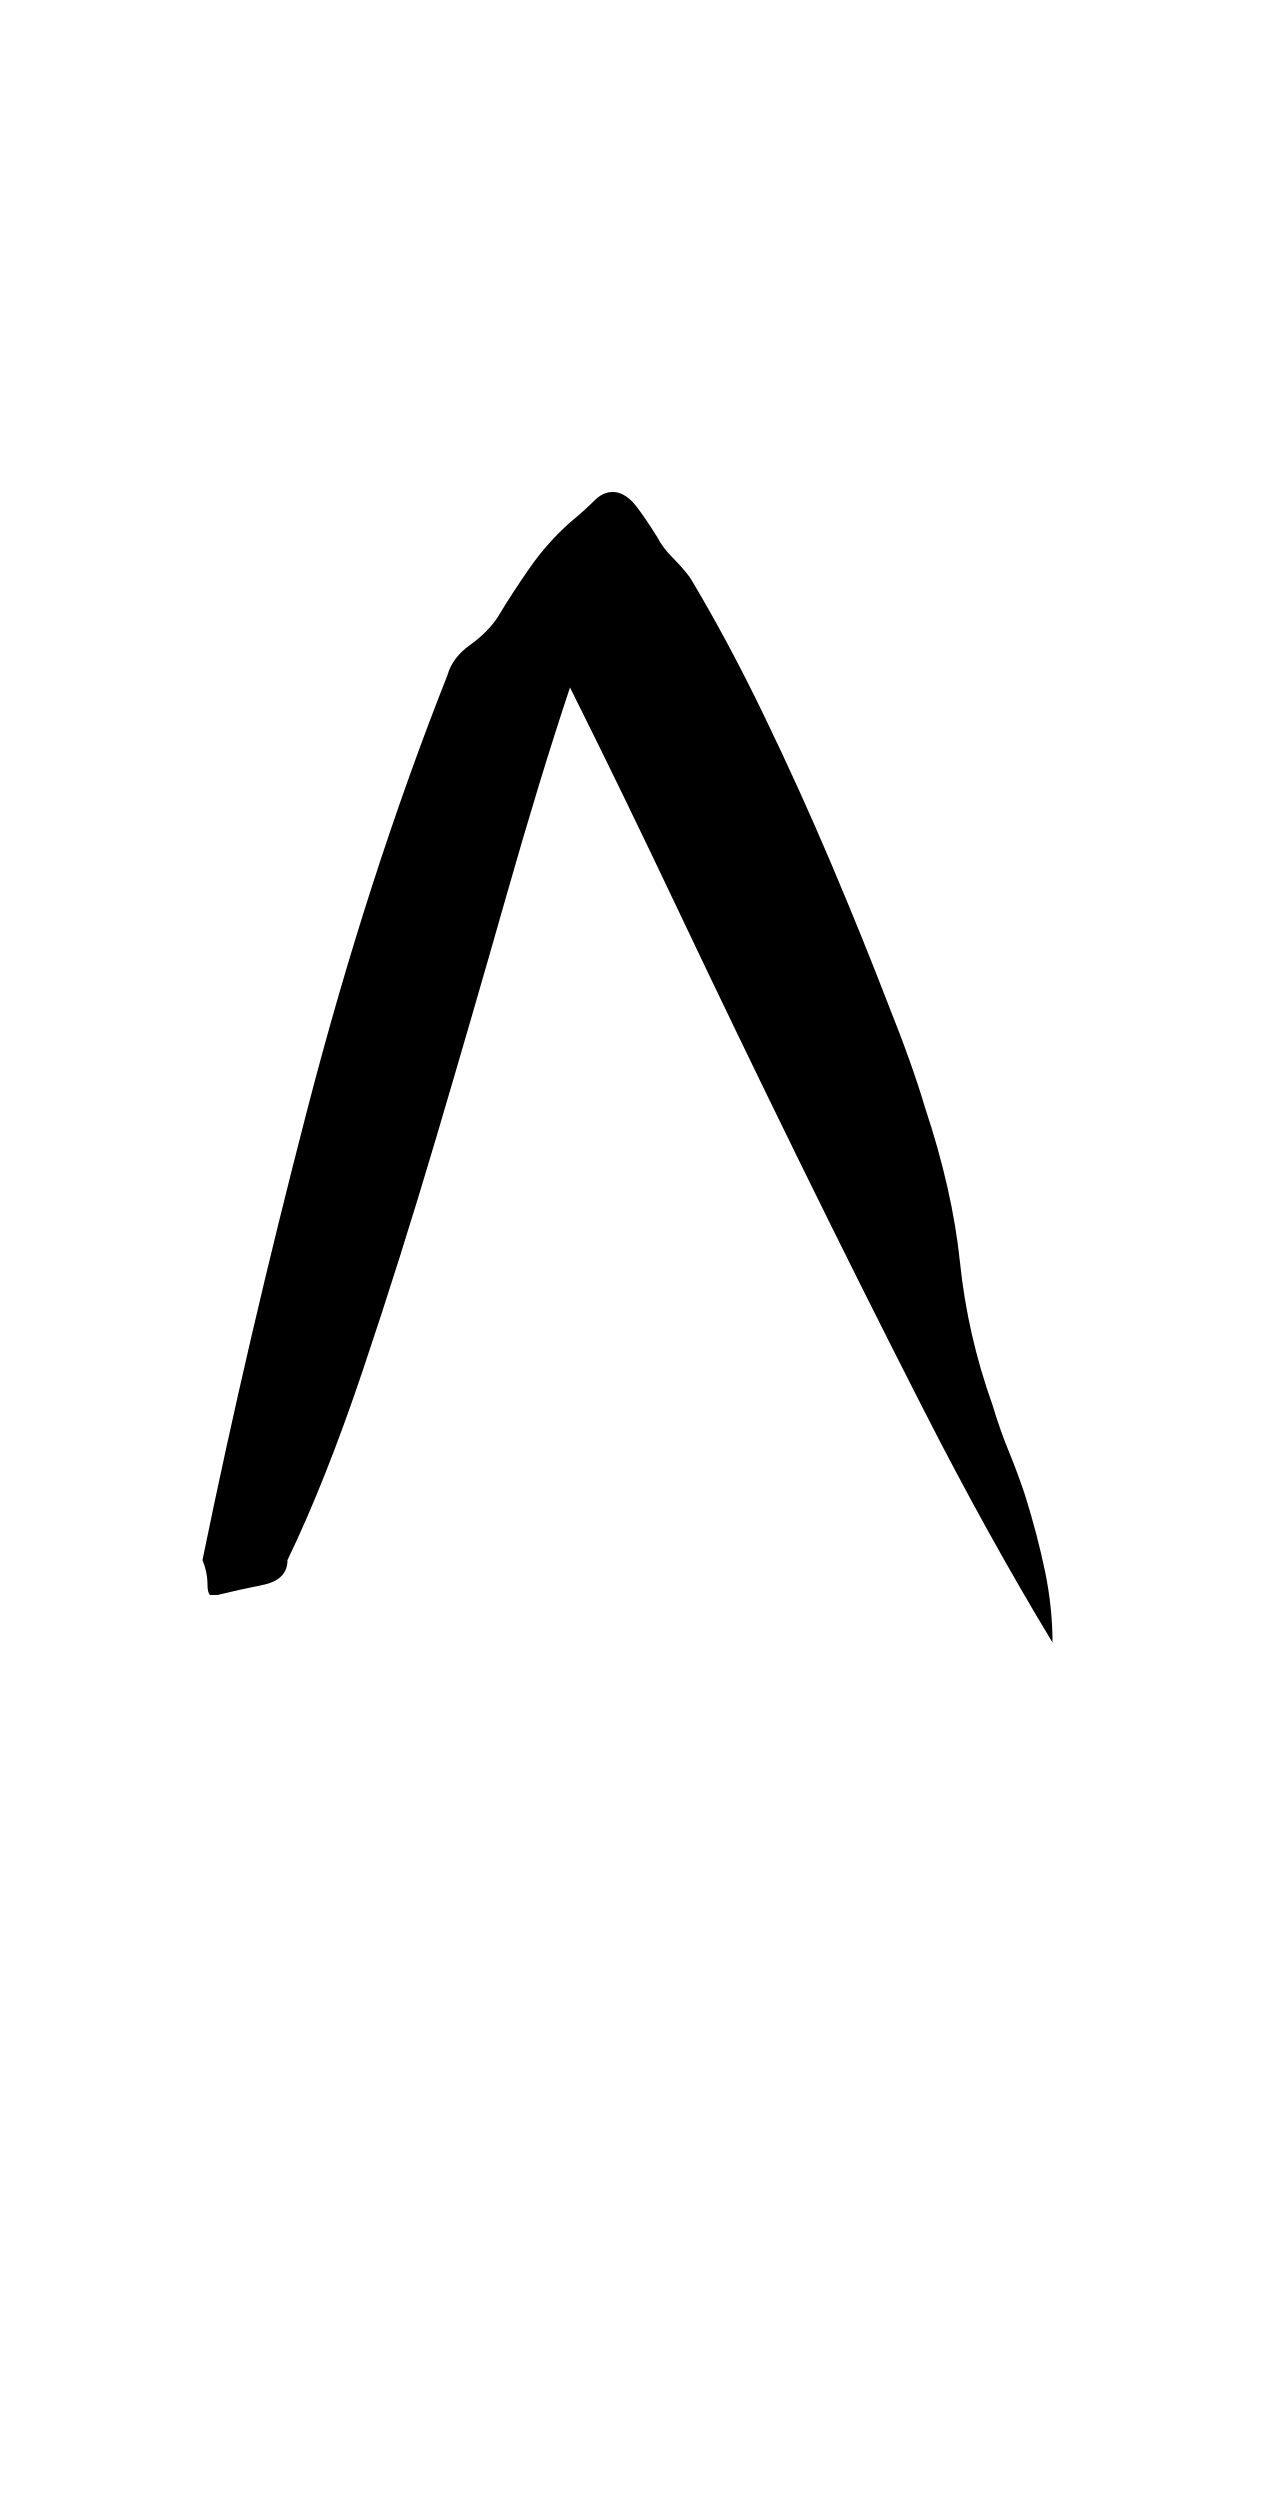
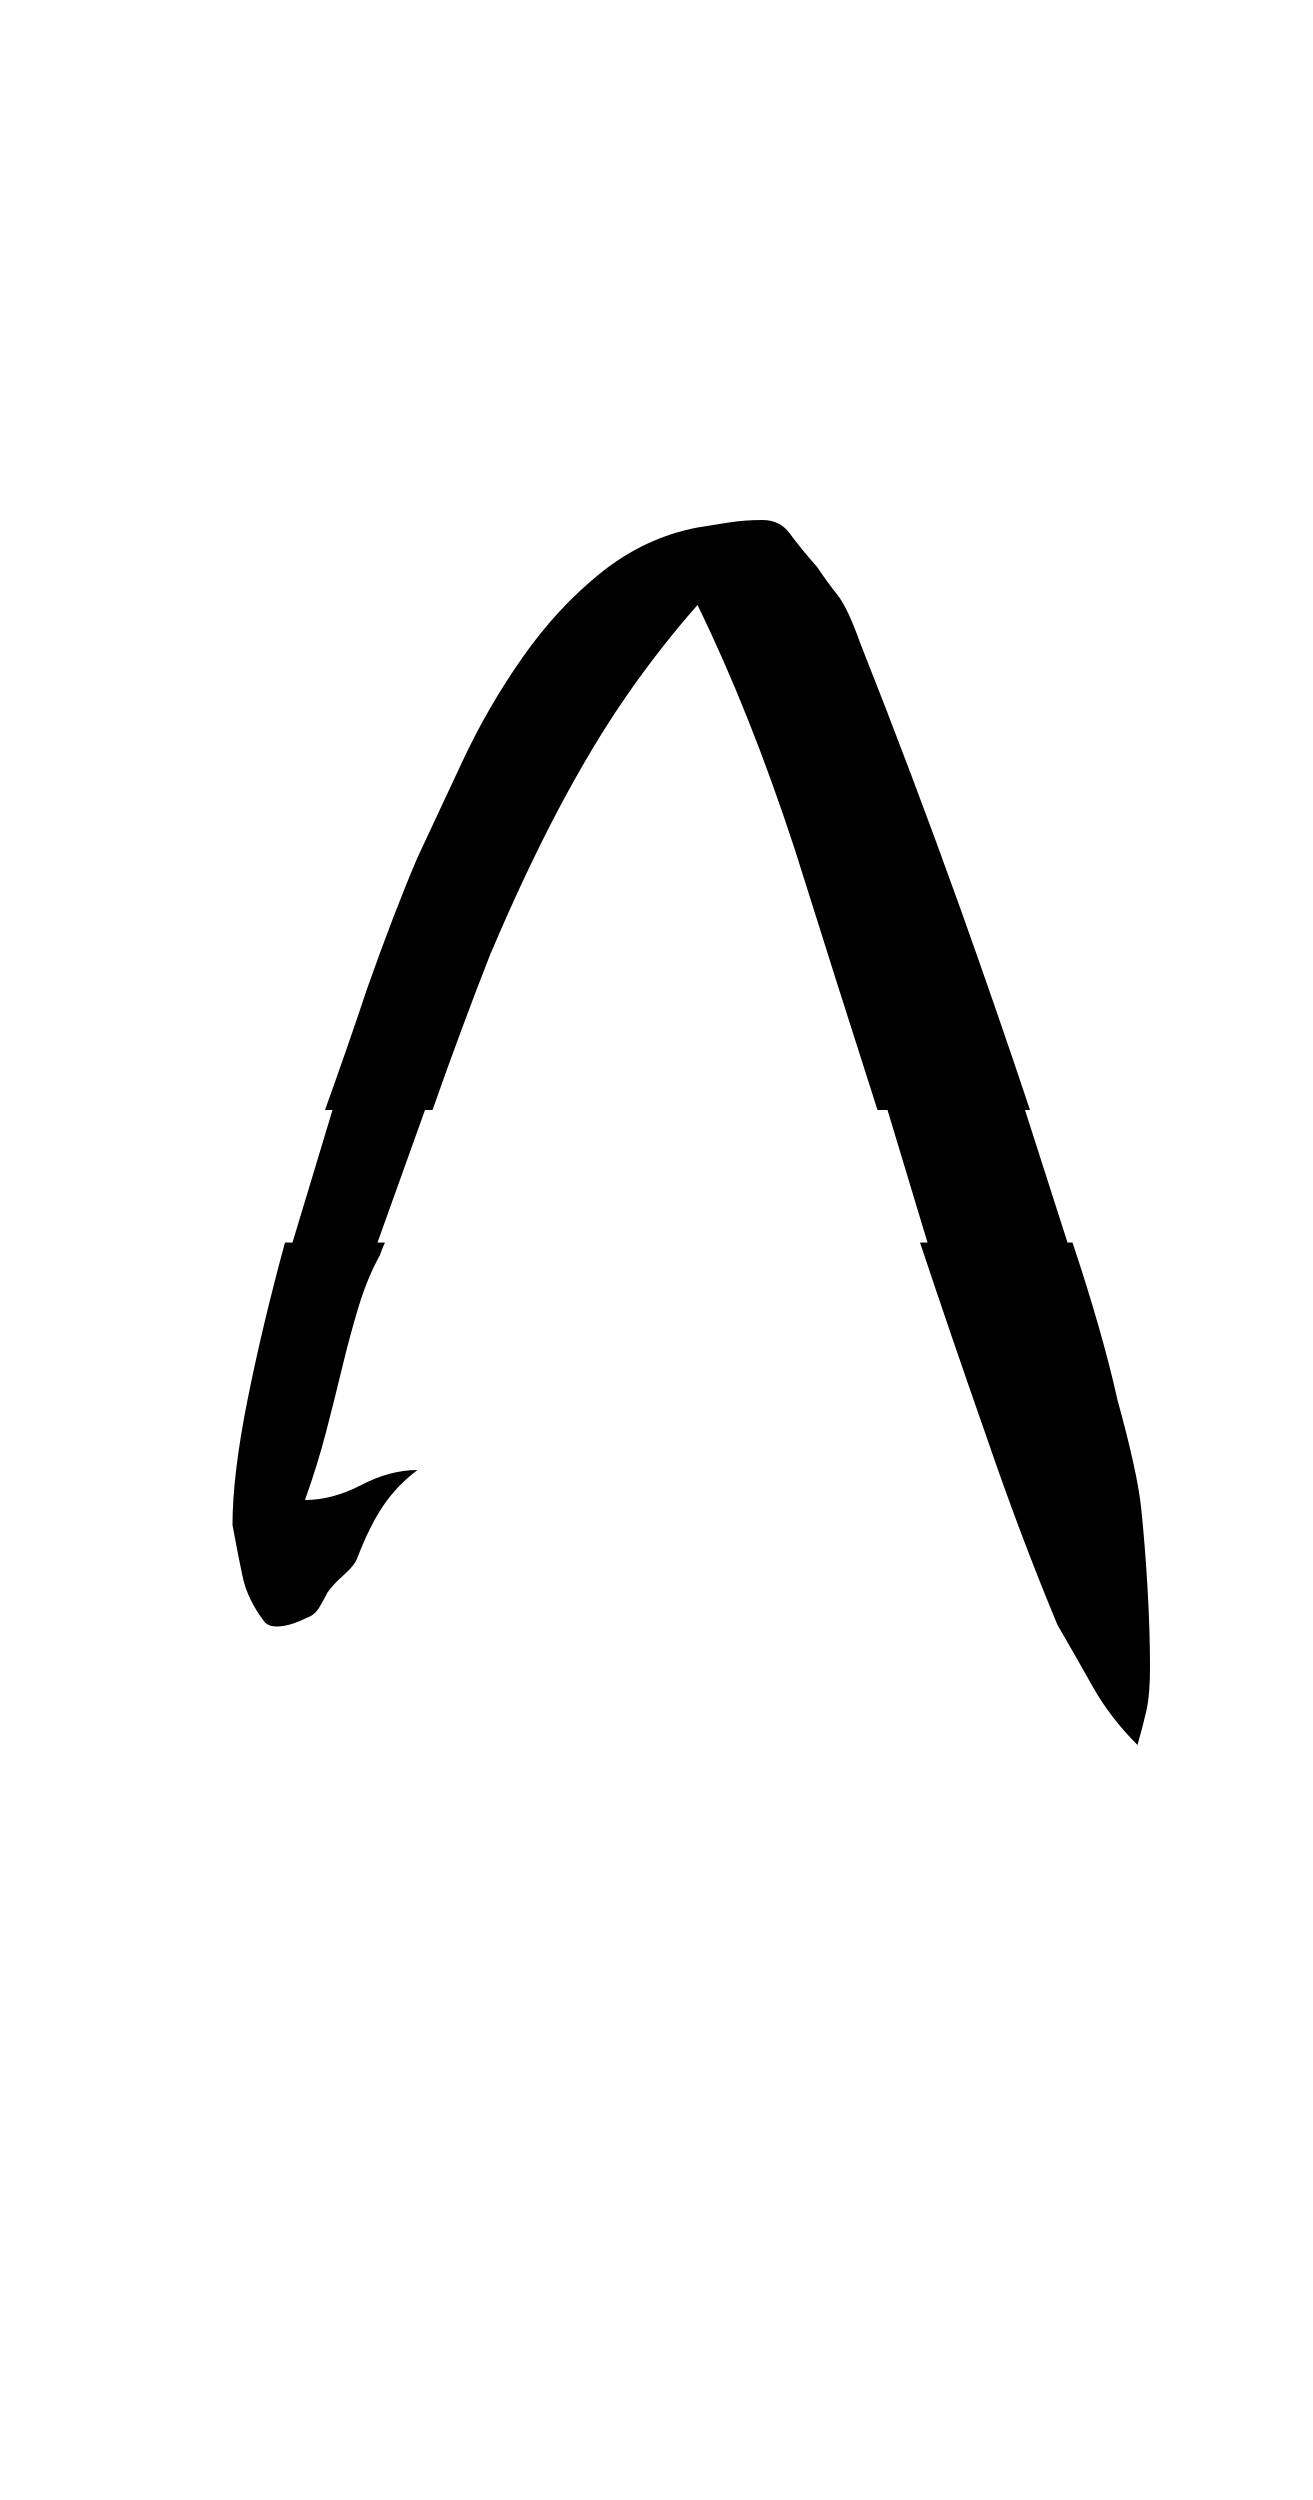
- <svg xmlns="http://www.w3.org/2000/svg" viewBox="-50 -650 510 1000">
+ <svg xmlns="http://www.w3.org/2000/svg" viewBox="-50 -650 525 1000">
  <g transform="scale(1,-1)">
-     <path d="M305 249Q315 224 320 207Q331 174 334.0 145.0Q337 116 347 88Q350 78 353.5 69.5Q357 61 360 52Q365 36 368.0 21.5Q371 7 371 -7Q345 36 319.5 86.0Q294 136 269.0 187.0Q244 238 221.0 286.5Q198 335 178 375Q166 339 152.5 291.5Q139 244 124.5 195.0Q110 146 95.0 101.5Q80 57 65 26Q65 18 55.0 16.0Q45 14 37 12Q35 12 34 12Q33 13 33 16Q33 21 31 26Q49 114 73.0 206.5Q97 299 129 380Q131 387 138.0 392.0Q145 397 149 403Q155 413 162.0 423.0Q169 433 178 441Q184 446 188.0 450.0Q192 454 197 453Q201 452 204.5 447.5Q208 443 213 435Q215 431 219.0 427.0Q223 423 226 419Q241 394 255.5 364.0Q270 334 282.5 304.5Q295 275 305 249Z" />
+     <path d="M334 287Q349 245 362 206H360L377 153H379Q391 117 397 90Q405 61 406.5 46.5Q408 32 409.0 15.0Q410 -2 410 -17Q410 -28 408.5 -34.5Q407 -41 405 -48Q394 -37 387.0 -24.5Q380 -12 373 0Q358 36 344 77Q331 114 318 153H321L305 206H301Q284 259 268 310Q250 365 229 408Q214 391 200.5 371.5Q187 352 173.5 326.5Q160 301 146 268Q135 240 123 206H120L101 153H104Q103 151 102 148Q97 139 93.5 127.5Q90 116 87.0 103.5Q84 91 80.5 77.5Q77 64 72 50Q83 50 94.5 56.0Q106 62 117 62Q109 56 103.5 48.0Q98 40 93 27Q92 24 87.5 20.0Q83 16 81 13Q80 11 78.0 7.5Q76 4 73 3Q67 0 62.5 -0.5Q58 -1 56 1Q49 10 47.0 19.5Q45 29 43 40Q43 60 49 90Q55 120 64 153H67L83 206H80Q89 231 97 255Q108 286 117 307Q125 324 135.0 345.5Q145 367 159.0 387.0Q173 407 190.5 421.0Q208 435 229 439Q235 440 241.5 441.0Q248 442 255.0 442.0Q262 442 266.0 436.5Q270 431 277 423Q281 417 285.0 412.0Q289 407 294 393Q315 340 334 287Z" />
  </g>
</svg>
